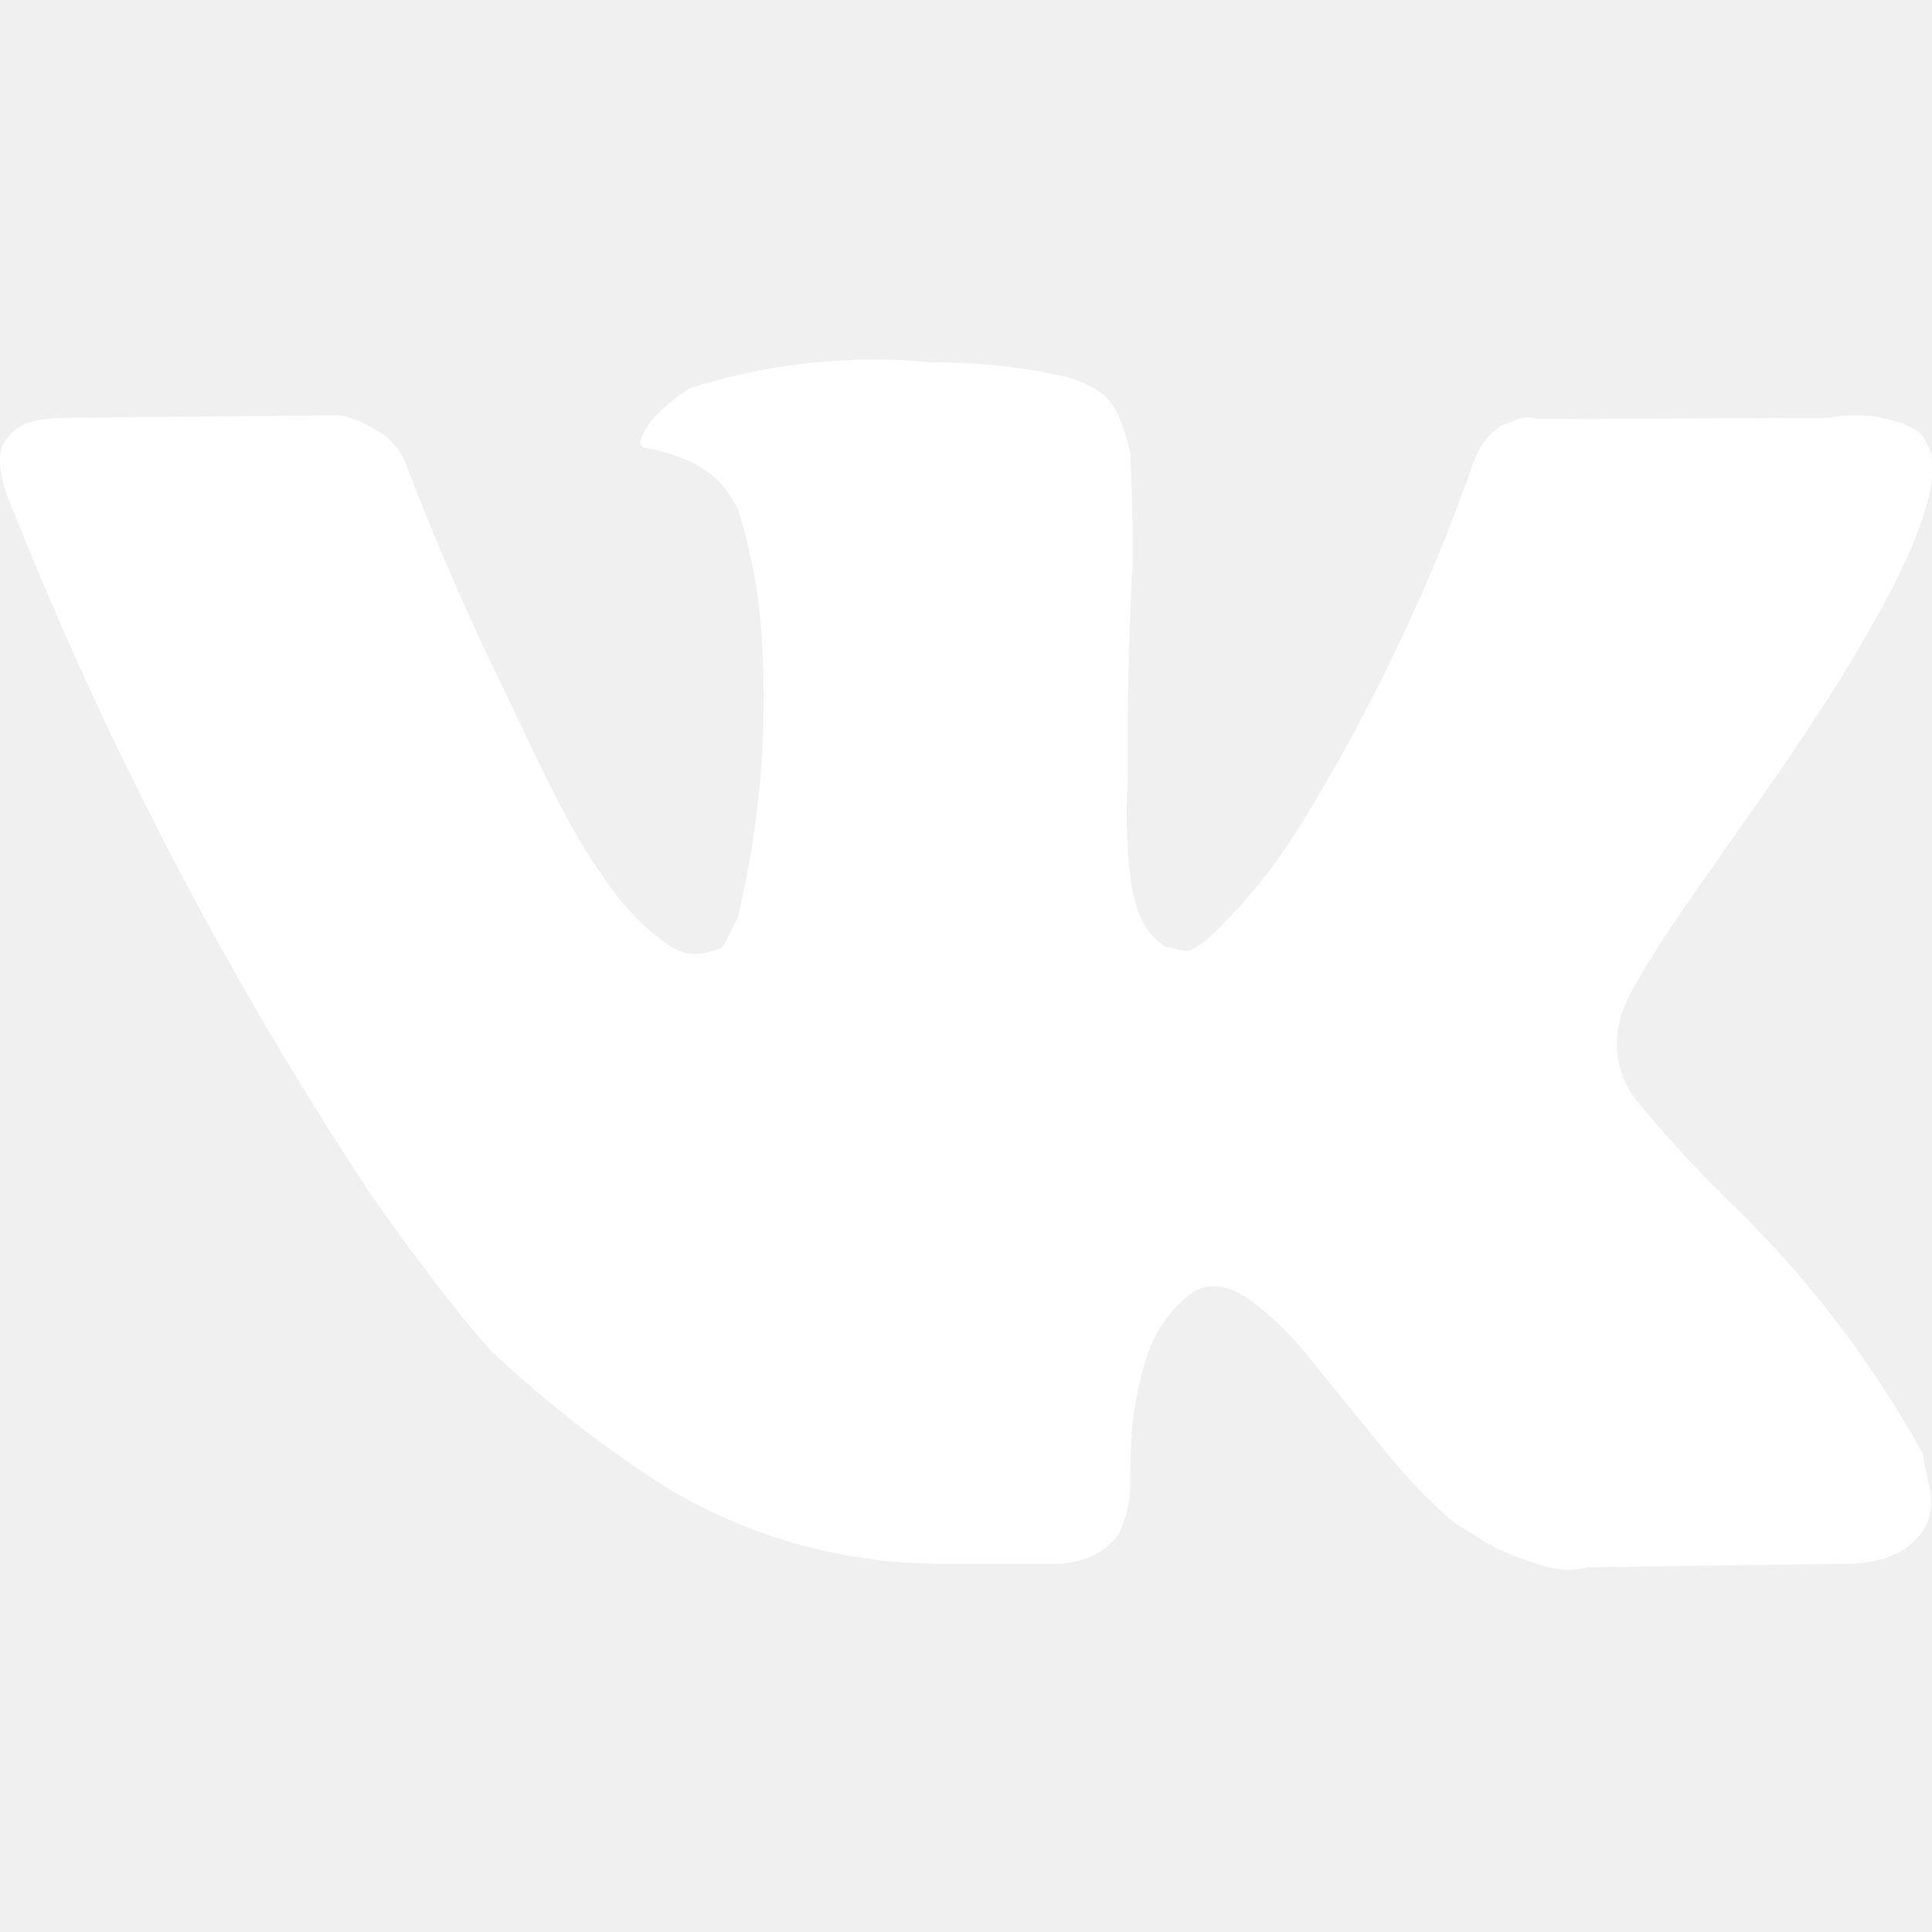
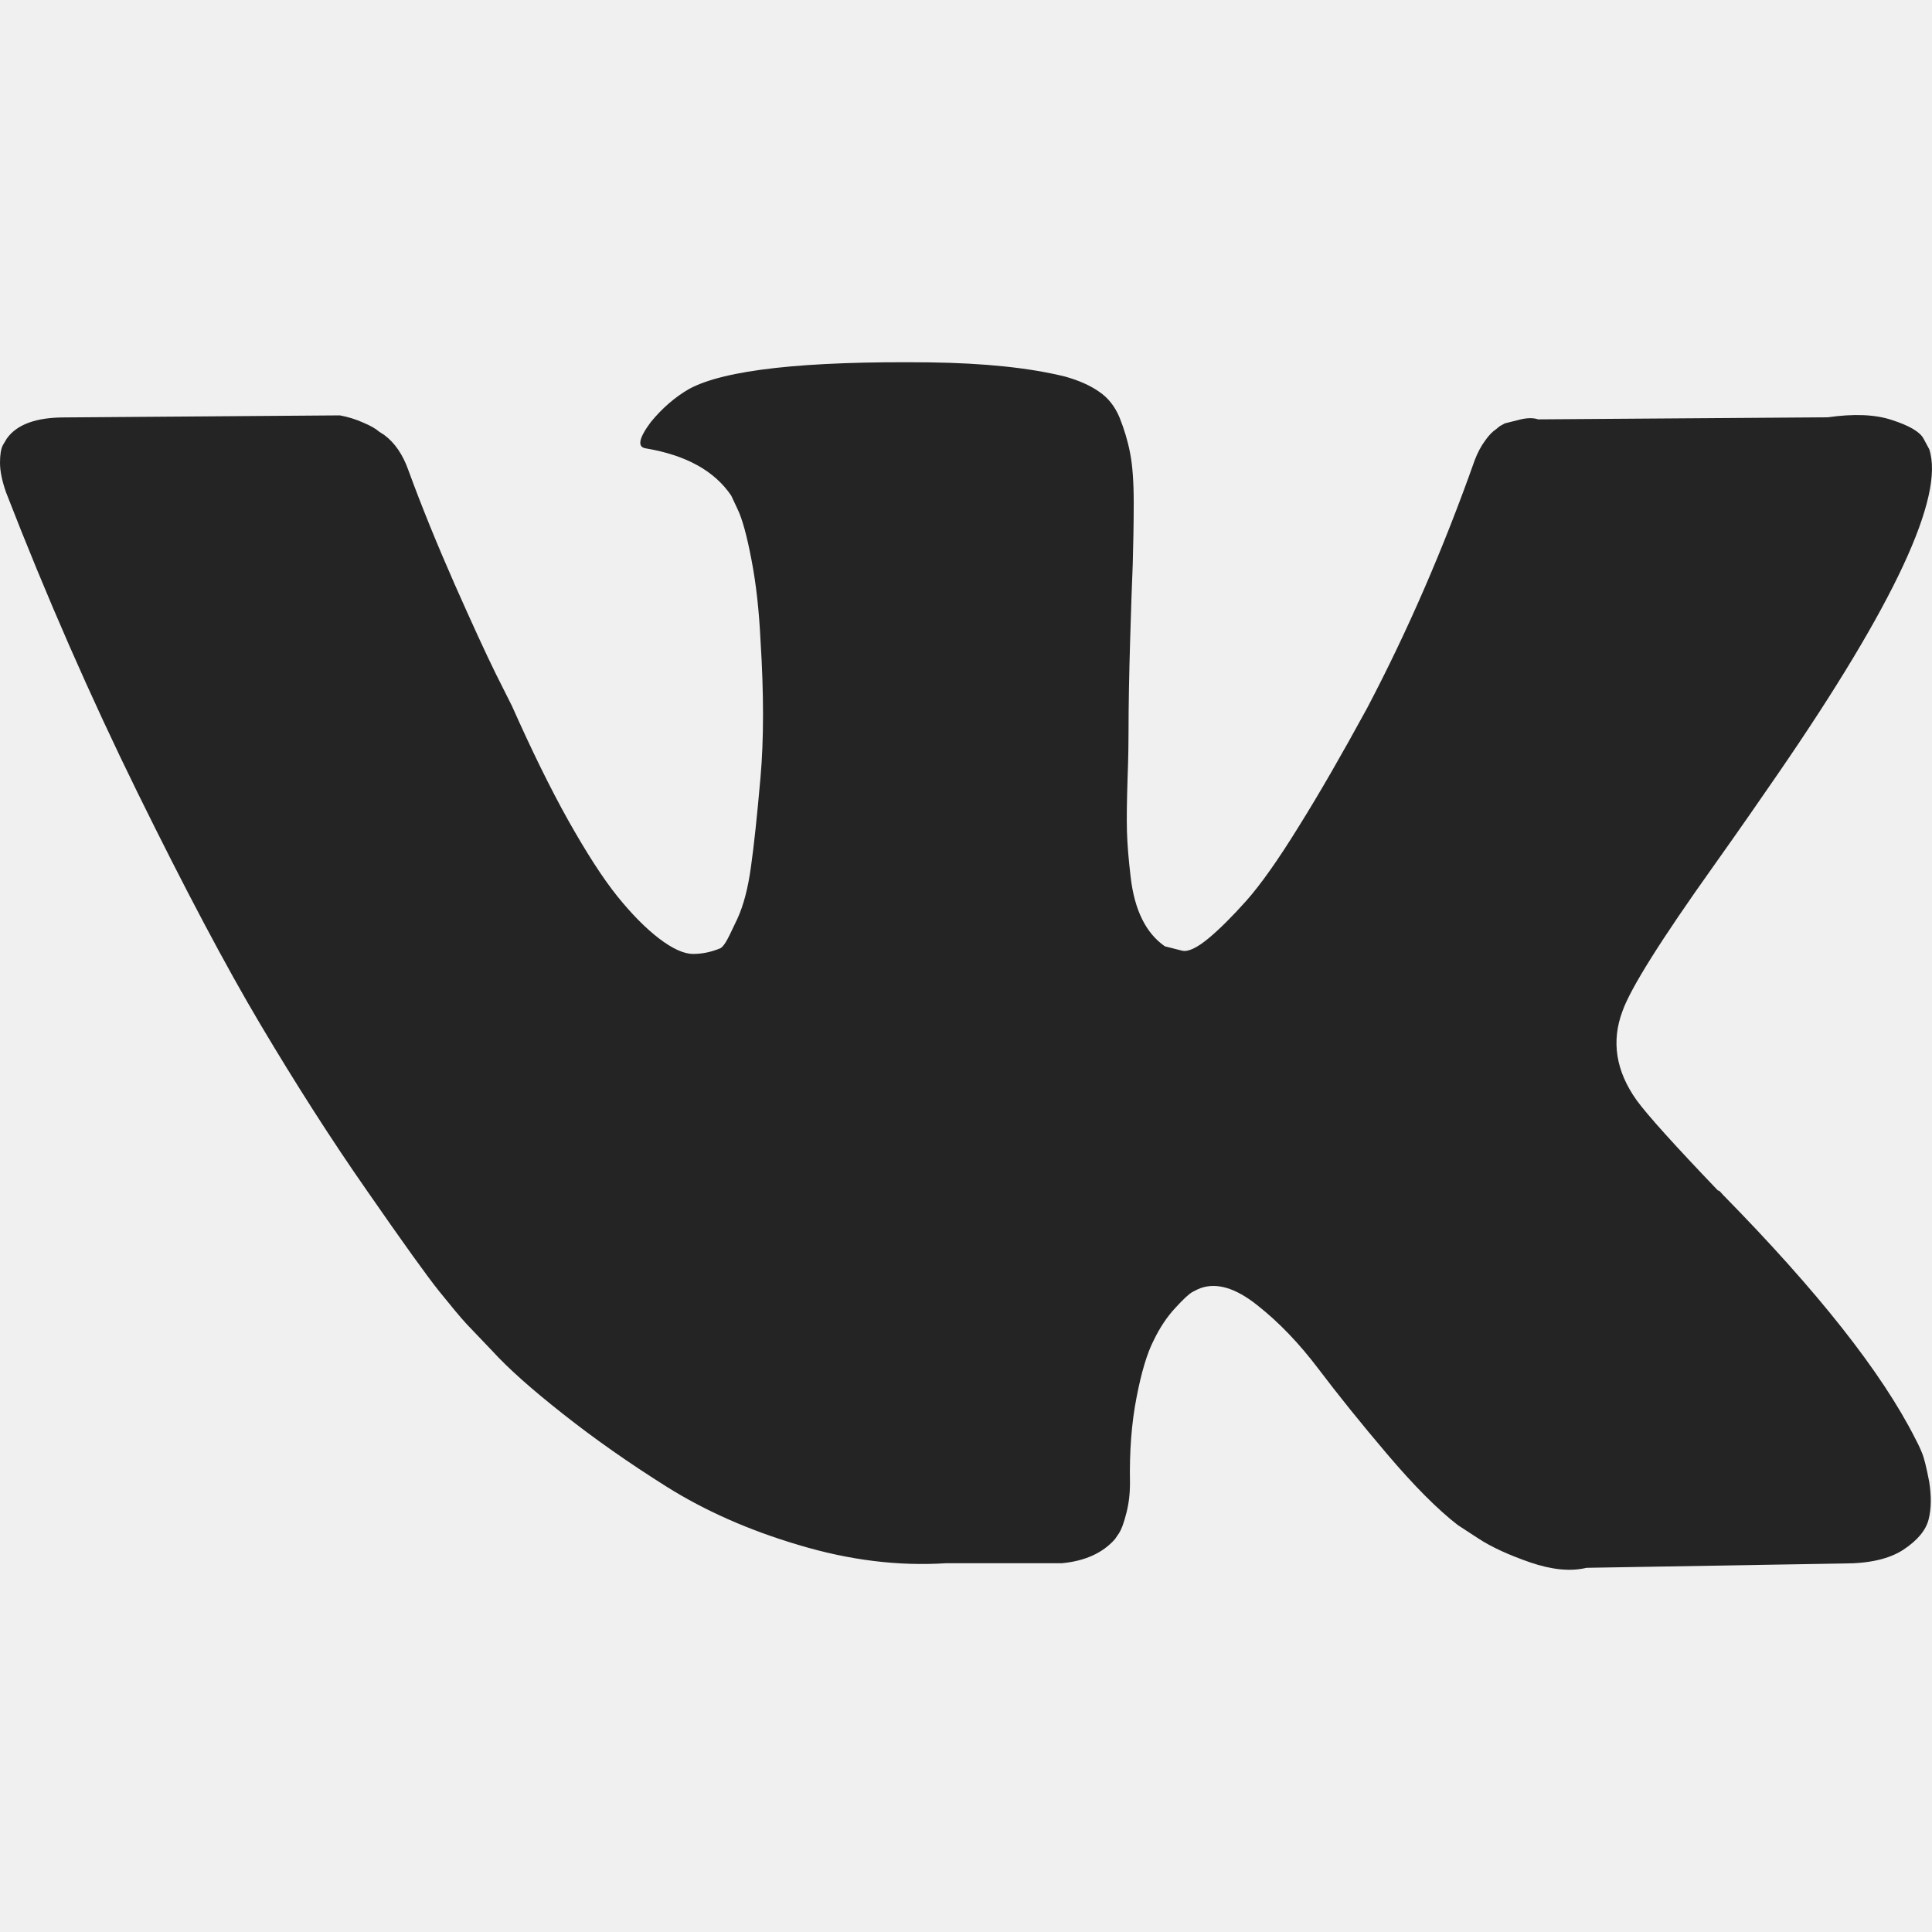
- <svg xmlns="http://www.w3.org/2000/svg" width="16" height="16" fill="none">
-   <path fill="#fff" d="M15.92 12.03a8.93 8.93 0 0 0-1.65-2.13l-.02-.02v-.01l-.01-.01h-.01a10.1 10.1 0 0 1-.68-.75.76.76 0 0 1-.11-.74c.06-.18.31-.58.75-1.2l.54-.77c.96-1.4 1.38-2.29 1.25-2.68l-.05-.1c-.03-.05-.12-.1-.26-.14a1.19 1.19 0 0 0-.53-.02l-2.4.01a.28.28 0 0 0-.17 0l-.1.04-.05.02-.03.03a.36.36 0 0 0-.1.1.67.67 0 0 0-.08.15 15.6 15.6 0 0 1-1.45 3.04 4.66 4.66 0 0 1-.75.92c-.1.08-.17.12-.22.1l-.14-.03a.59.59 0 0 1-.2-.23c-.04-.1-.07-.2-.09-.35a4.6 4.6 0 0 1-.02-.81v-.38a25.24 25.24 0 0 1 .04-1.4 16.12 16.12 0 0 0-.02-.92 1.6 1.6 0 0 0-.09-.29.47.47 0 0 0-.17-.22.91.91 0 0 0-.28-.12C8.52 3.05 8.15 3 7.7 3a4.98 4.98 0 0 0-2 .22c-.1.07-.22.16-.31.27-.1.14-.11.21-.04.22.33.06.57.19.7.4l.06.1a4.6 4.6 0 0 1 .2 1.09 7.77 7.77 0 0 1-.2 2.3l-.1.2a.14.14 0 0 1-.04.05.57.57 0 0 1-.23.05c-.08 0-.17-.04-.28-.13-.11-.08-.23-.2-.35-.35a4.69 4.69 0 0 1-.4-.62c-.15-.27-.3-.59-.47-.95l-.13-.27a21.87 21.87 0 0 1-.73-1.69.6.6 0 0 0-.2-.29l-.04-.02a.88.88 0 0 0-.32-.14l-2.29.02c-.23 0-.39.05-.47.17l-.04.06a.33.33 0 0 0-.02.14c0 .07.02.15.05.25a31.3 31.3 0 0 0 3 5.78 18.87 18.87 0 0 0 .82 1.1l.2.23a9.87 9.87 0 0 0 1.45 1.13 4.41 4.41 0 0 0 2.31.63h.96c.2-.02.34-.09.44-.2l.04-.05.06-.17a1 1 0 0 0 .03-.25c0-.26.01-.5.05-.7.04-.21.09-.37.14-.48a1.09 1.09 0 0 1 .33-.4.47.47 0 0 1 .06-.03c.14-.05.3 0 .47.14.18.14.35.32.51.53l.57.7c.22.27.42.46.58.59l.17.1c.11.08.26.15.43.2.18.07.34.09.47.05l2.13-.03c.21 0 .38-.04.5-.12.1-.07.18-.16.2-.25.03-.09.03-.2 0-.3l-.05-.25Z" />
+ <svg xmlns="http://www.w3.org/2000/svg" width="16" height="16" viewBox="0 0 16 16" fill="none">
+   <path d="M15.915 12.027C15.896 11.98 15.877 11.943 15.861 11.913C15.584 11.365 15.053 10.693 14.269 9.895L14.253 9.877L14.245 9.869L14.236 9.86H14.228C13.872 9.488 13.647 9.239 13.554 9.112C13.381 8.869 13.343 8.622 13.437 8.373C13.503 8.186 13.753 7.787 14.186 7.179C14.415 6.857 14.594 6.598 14.728 6.403C15.69 5.004 16.106 4.11 15.977 3.72L15.928 3.629C15.896 3.574 15.809 3.524 15.67 3.479C15.531 3.432 15.353 3.425 15.136 3.456L12.738 3.473C12.698 3.459 12.643 3.459 12.571 3.479C12.499 3.497 12.463 3.506 12.463 3.506L12.421 3.529L12.388 3.556C12.36 3.574 12.329 3.606 12.297 3.652C12.264 3.697 12.236 3.751 12.213 3.811C11.952 4.548 11.655 5.231 11.322 5.864C11.116 6.242 10.928 6.569 10.755 6.846C10.584 7.123 10.439 7.327 10.323 7.458C10.207 7.588 10.101 7.694 10.006 7.773C9.911 7.851 9.839 7.885 9.789 7.873C9.738 7.86 9.691 7.848 9.647 7.837C9.568 7.782 9.506 7.708 9.459 7.613C9.412 7.519 9.379 7.401 9.363 7.258C9.346 7.114 9.336 6.991 9.333 6.887C9.33 6.784 9.332 6.637 9.338 6.449C9.345 6.261 9.346 6.133 9.346 6.067C9.346 5.836 9.351 5.584 9.359 5.314C9.367 5.044 9.374 4.829 9.381 4.67C9.385 4.513 9.389 4.344 9.389 4.167C9.389 3.99 9.379 3.853 9.359 3.752C9.34 3.652 9.31 3.554 9.273 3.461C9.234 3.366 9.176 3.293 9.101 3.243C9.026 3.191 8.933 3.15 8.822 3.119C8.528 3.046 8.153 3.007 7.697 3.001C6.664 2.989 6.001 3.062 5.707 3.221C5.591 3.288 5.485 3.379 5.39 3.495C5.29 3.629 5.276 3.702 5.347 3.713C5.681 3.769 5.917 3.899 6.056 4.105L6.107 4.214C6.146 4.293 6.185 4.434 6.223 4.634C6.262 4.834 6.286 5.056 6.298 5.299C6.326 5.743 6.326 6.124 6.298 6.44C6.27 6.757 6.244 7.004 6.219 7.179C6.195 7.356 6.157 7.499 6.107 7.608C6.056 7.717 6.023 7.785 6.007 7.808C5.991 7.833 5.976 7.848 5.966 7.853C5.894 7.883 5.819 7.9 5.741 7.9C5.663 7.9 5.57 7.857 5.459 7.773C5.347 7.687 5.232 7.571 5.112 7.422C4.993 7.274 4.858 7.064 4.707 6.796C4.557 6.528 4.402 6.211 4.24 5.847L4.107 5.582C4.023 5.412 3.909 5.163 3.765 4.838C3.622 4.513 3.493 4.198 3.382 3.894C3.337 3.767 3.271 3.668 3.182 3.602L3.14 3.575C3.112 3.55 3.068 3.525 3.006 3.499C2.946 3.472 2.88 3.452 2.815 3.44L0.532 3.457C0.299 3.457 0.14 3.515 0.057 3.631L0.024 3.686C0.008 3.717 0 3.765 0 3.833C0 3.899 0.016 3.981 0.051 4.08C0.384 4.938 0.746 5.764 1.138 6.562C1.53 7.359 1.87 8.002 2.159 8.488C2.448 8.974 2.741 9.434 3.042 9.865C3.342 10.298 3.54 10.573 3.638 10.695C3.736 10.816 3.811 10.908 3.867 10.968L4.076 11.187C4.209 11.333 4.405 11.507 4.663 11.71C4.921 11.914 5.207 12.115 5.522 12.313C5.836 12.51 6.201 12.673 6.618 12.796C7.034 12.921 7.439 12.971 7.834 12.946H8.793C8.987 12.928 9.134 12.86 9.234 12.746L9.266 12.699C9.289 12.664 9.309 12.606 9.328 12.531C9.348 12.454 9.358 12.372 9.358 12.281C9.353 12.02 9.371 11.784 9.412 11.575C9.452 11.365 9.5 11.206 9.554 11.101C9.606 10.993 9.666 10.904 9.733 10.832C9.8 10.759 9.848 10.714 9.875 10.7C9.903 10.684 9.924 10.675 9.942 10.668C10.076 10.62 10.233 10.666 10.412 10.809C10.594 10.952 10.762 11.129 10.92 11.338C11.079 11.548 11.268 11.784 11.49 12.045C11.712 12.306 11.906 12.501 12.073 12.63L12.24 12.739C12.351 12.812 12.496 12.878 12.672 12.939C12.85 13 13.005 13.016 13.139 12.984L15.272 12.948C15.482 12.948 15.647 12.91 15.763 12.834C15.879 12.757 15.949 12.674 15.972 12.583C15.995 12.492 15.995 12.388 15.977 12.272C15.954 12.154 15.935 12.072 15.915 12.027Z" fill="#242424" />
</svg>
